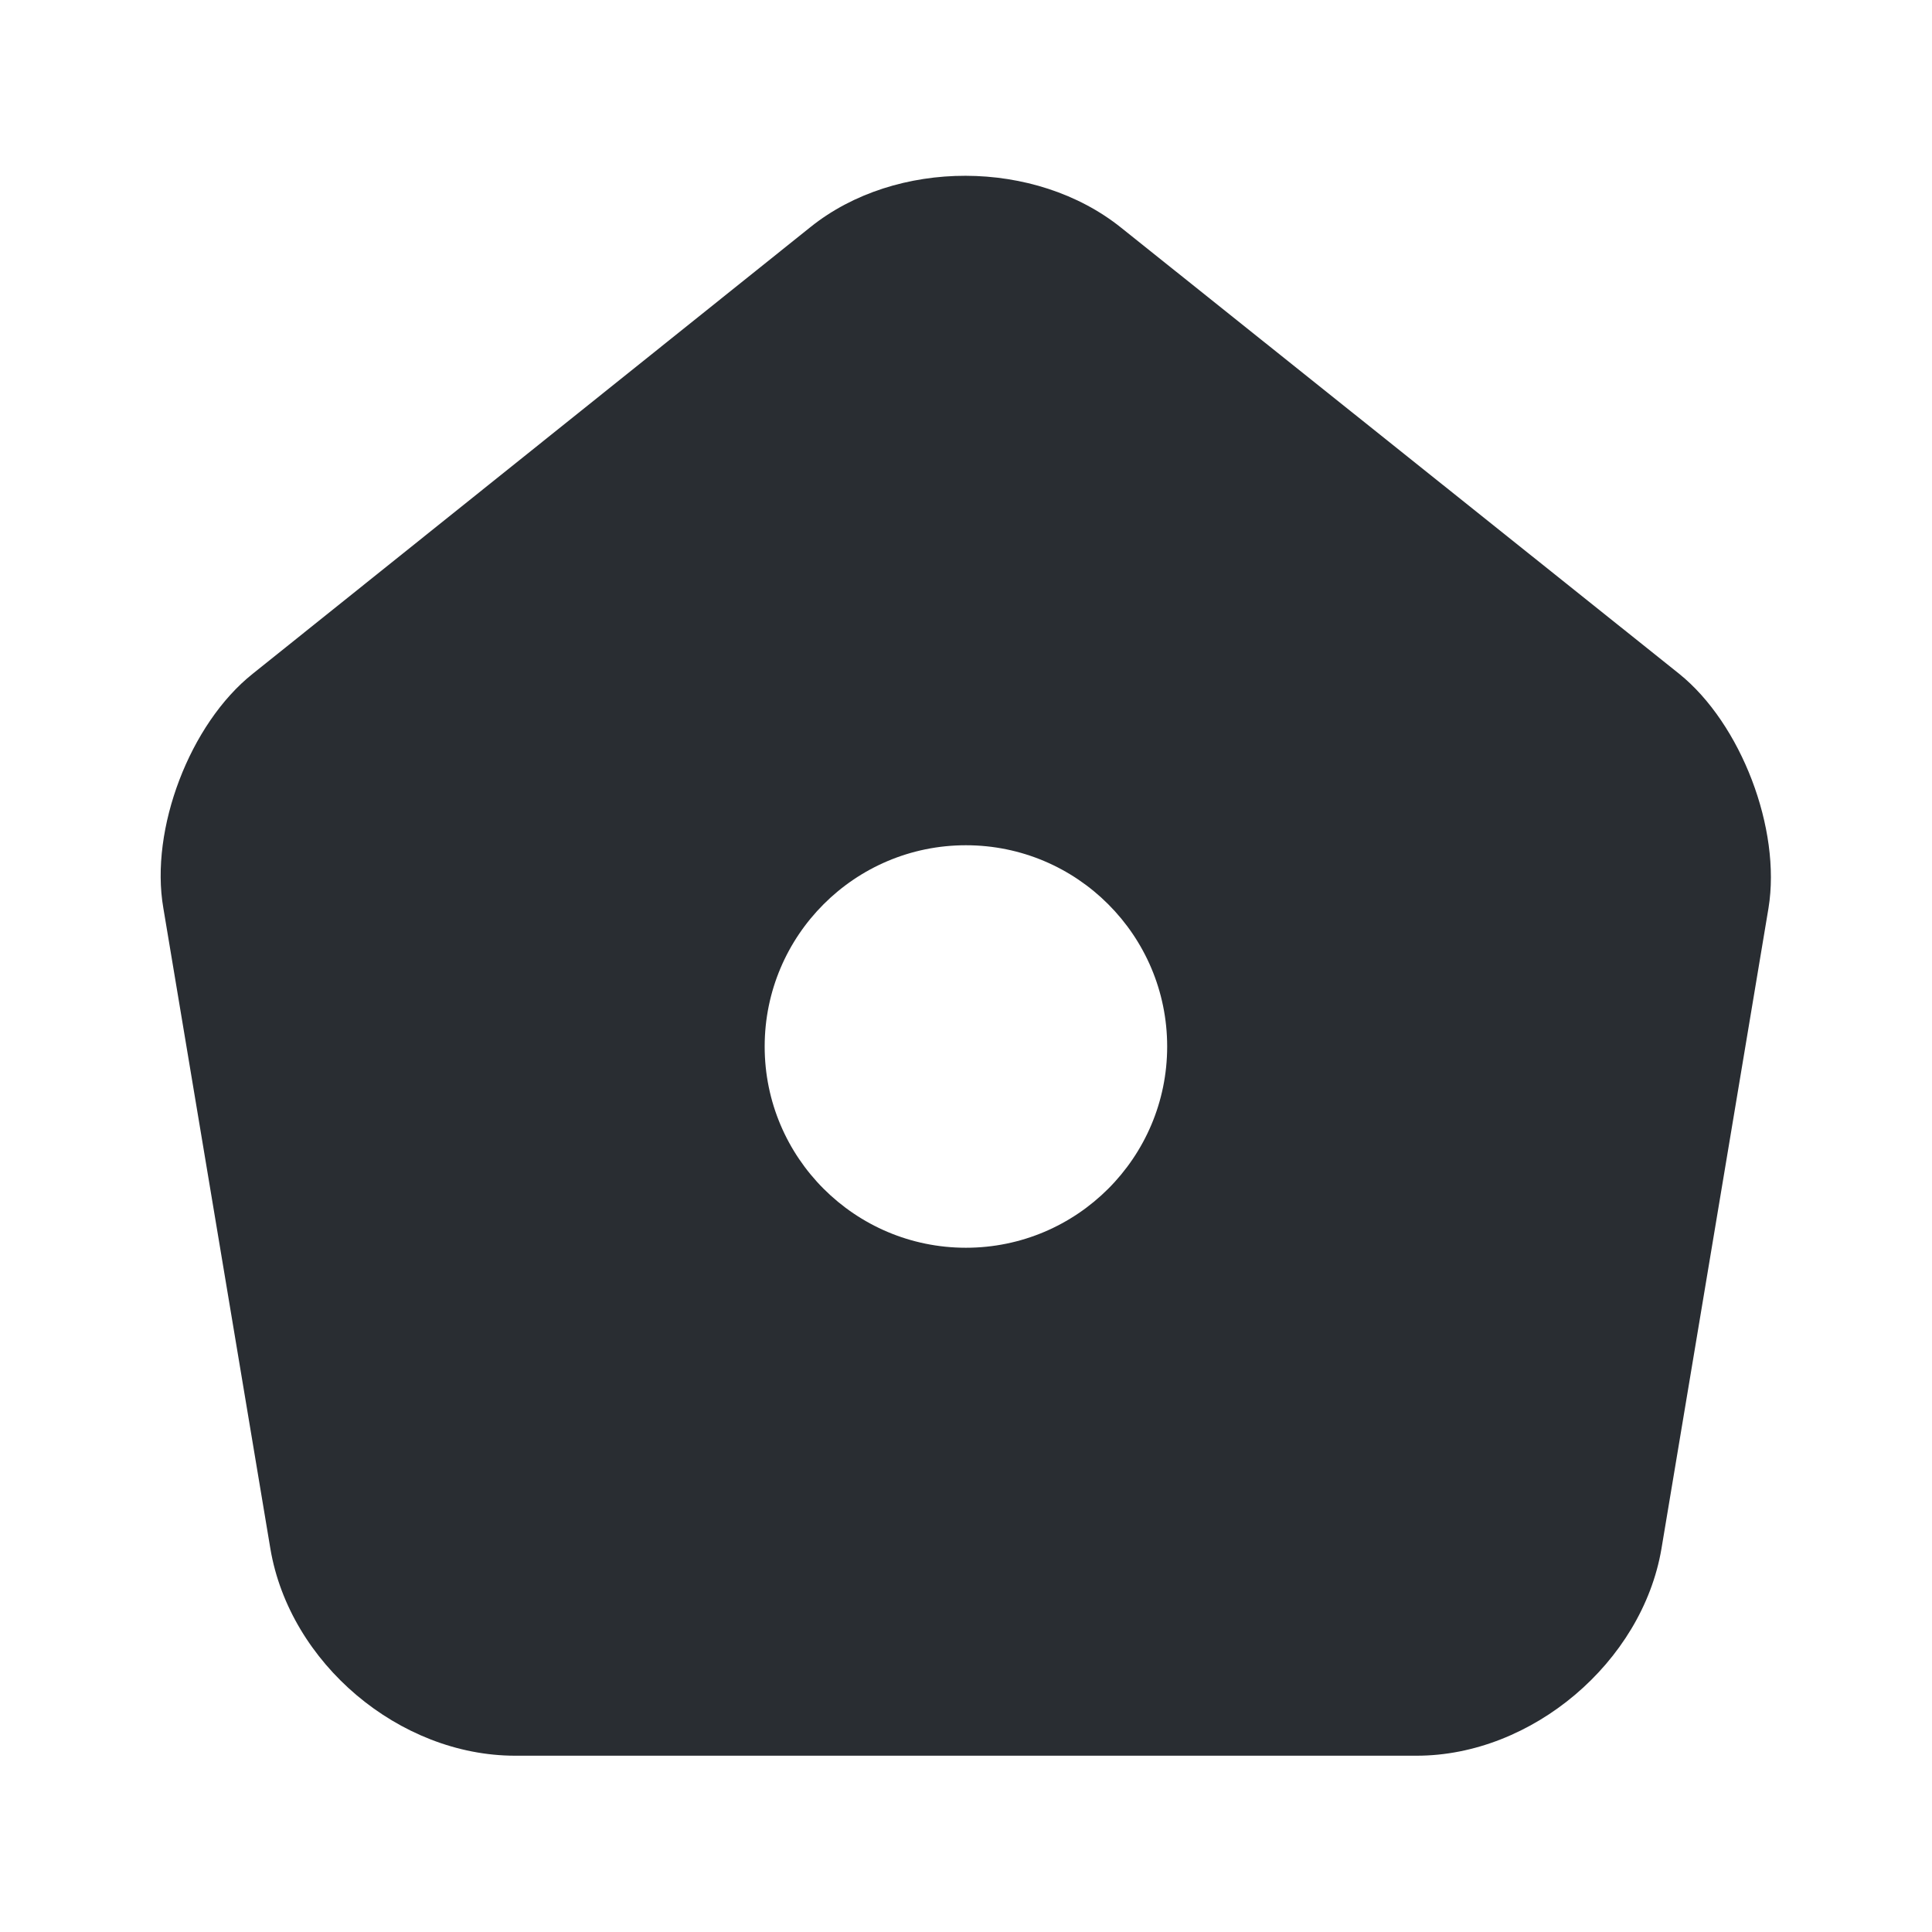
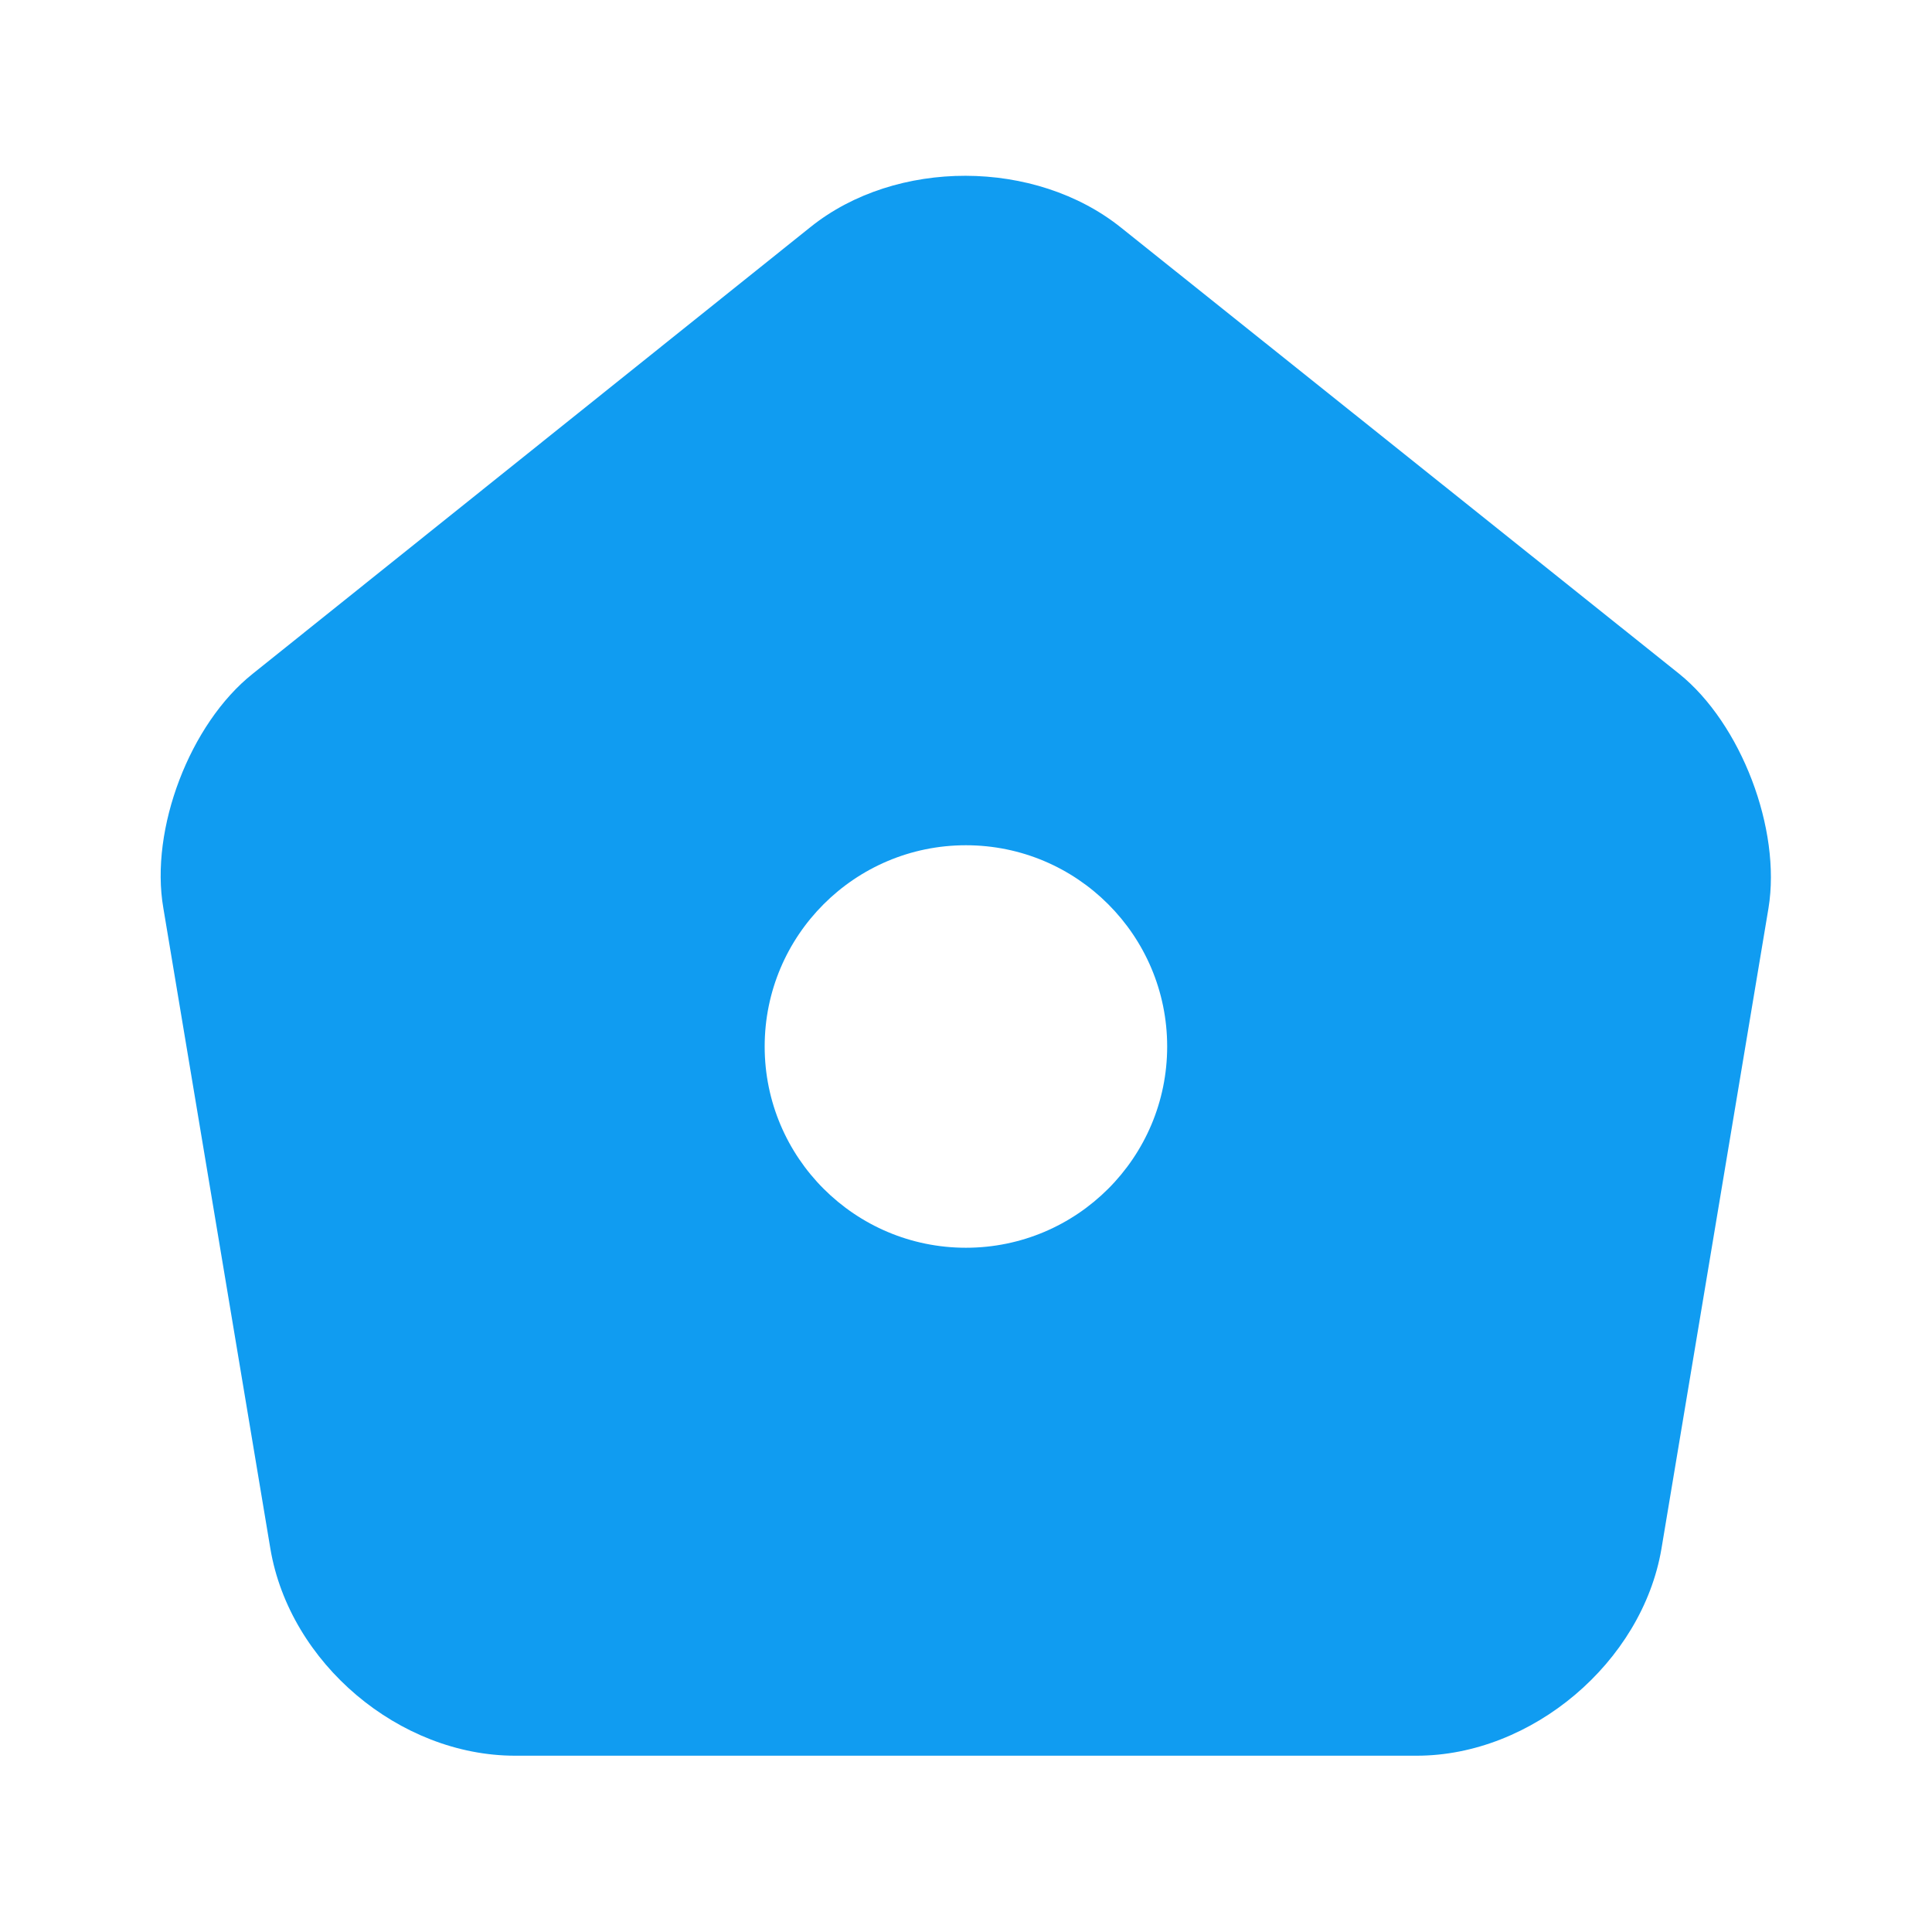
<svg xmlns="http://www.w3.org/2000/svg" width="24" height="24" viewBox="0 0 24 24" fill="none">
-   <path d="M20.859 8.37L13.929 2.83C12.859 1.97 11.129 1.97 10.069 2.82L3.139 8.37C2.359 8.99 1.859 10.3 2.029 11.28L3.359 19.24C3.599 20.66 4.959 21.81 6.399 21.81H17.599C19.029 21.81 20.399 20.65 20.639 19.24L21.969 11.28C22.129 10.3 21.629 8.99 20.859 8.37ZM11.999 15.5C10.619 15.5 9.499 14.38 9.499 13C9.499 11.62 10.619 10.5 11.999 10.5C13.379 10.5 14.499 11.62 14.499 13C14.499 14.38 13.379 15.5 11.999 15.5Z" fill="#292D32" />
+   <path d="M20.859 8.37L13.929 2.83C12.859 1.97 11.129 1.97 10.069 2.82L3.139 8.37C2.359 8.99 1.859 10.3 2.029 11.28L3.359 19.24C3.599 20.66 4.959 21.81 6.399 21.81H17.599C19.029 21.81 20.399 20.65 20.639 19.24L21.969 11.28C22.129 10.3 21.629 8.99 20.859 8.37ZM11.999 15.5C10.619 15.5 9.499 14.38 9.499 13C9.499 11.62 10.619 10.5 11.999 10.5C13.379 10.5 14.499 11.62 14.499 13C14.499 14.38 13.379 15.5 11.999 15.5Z" fill="#109cf1" />
</svg>
